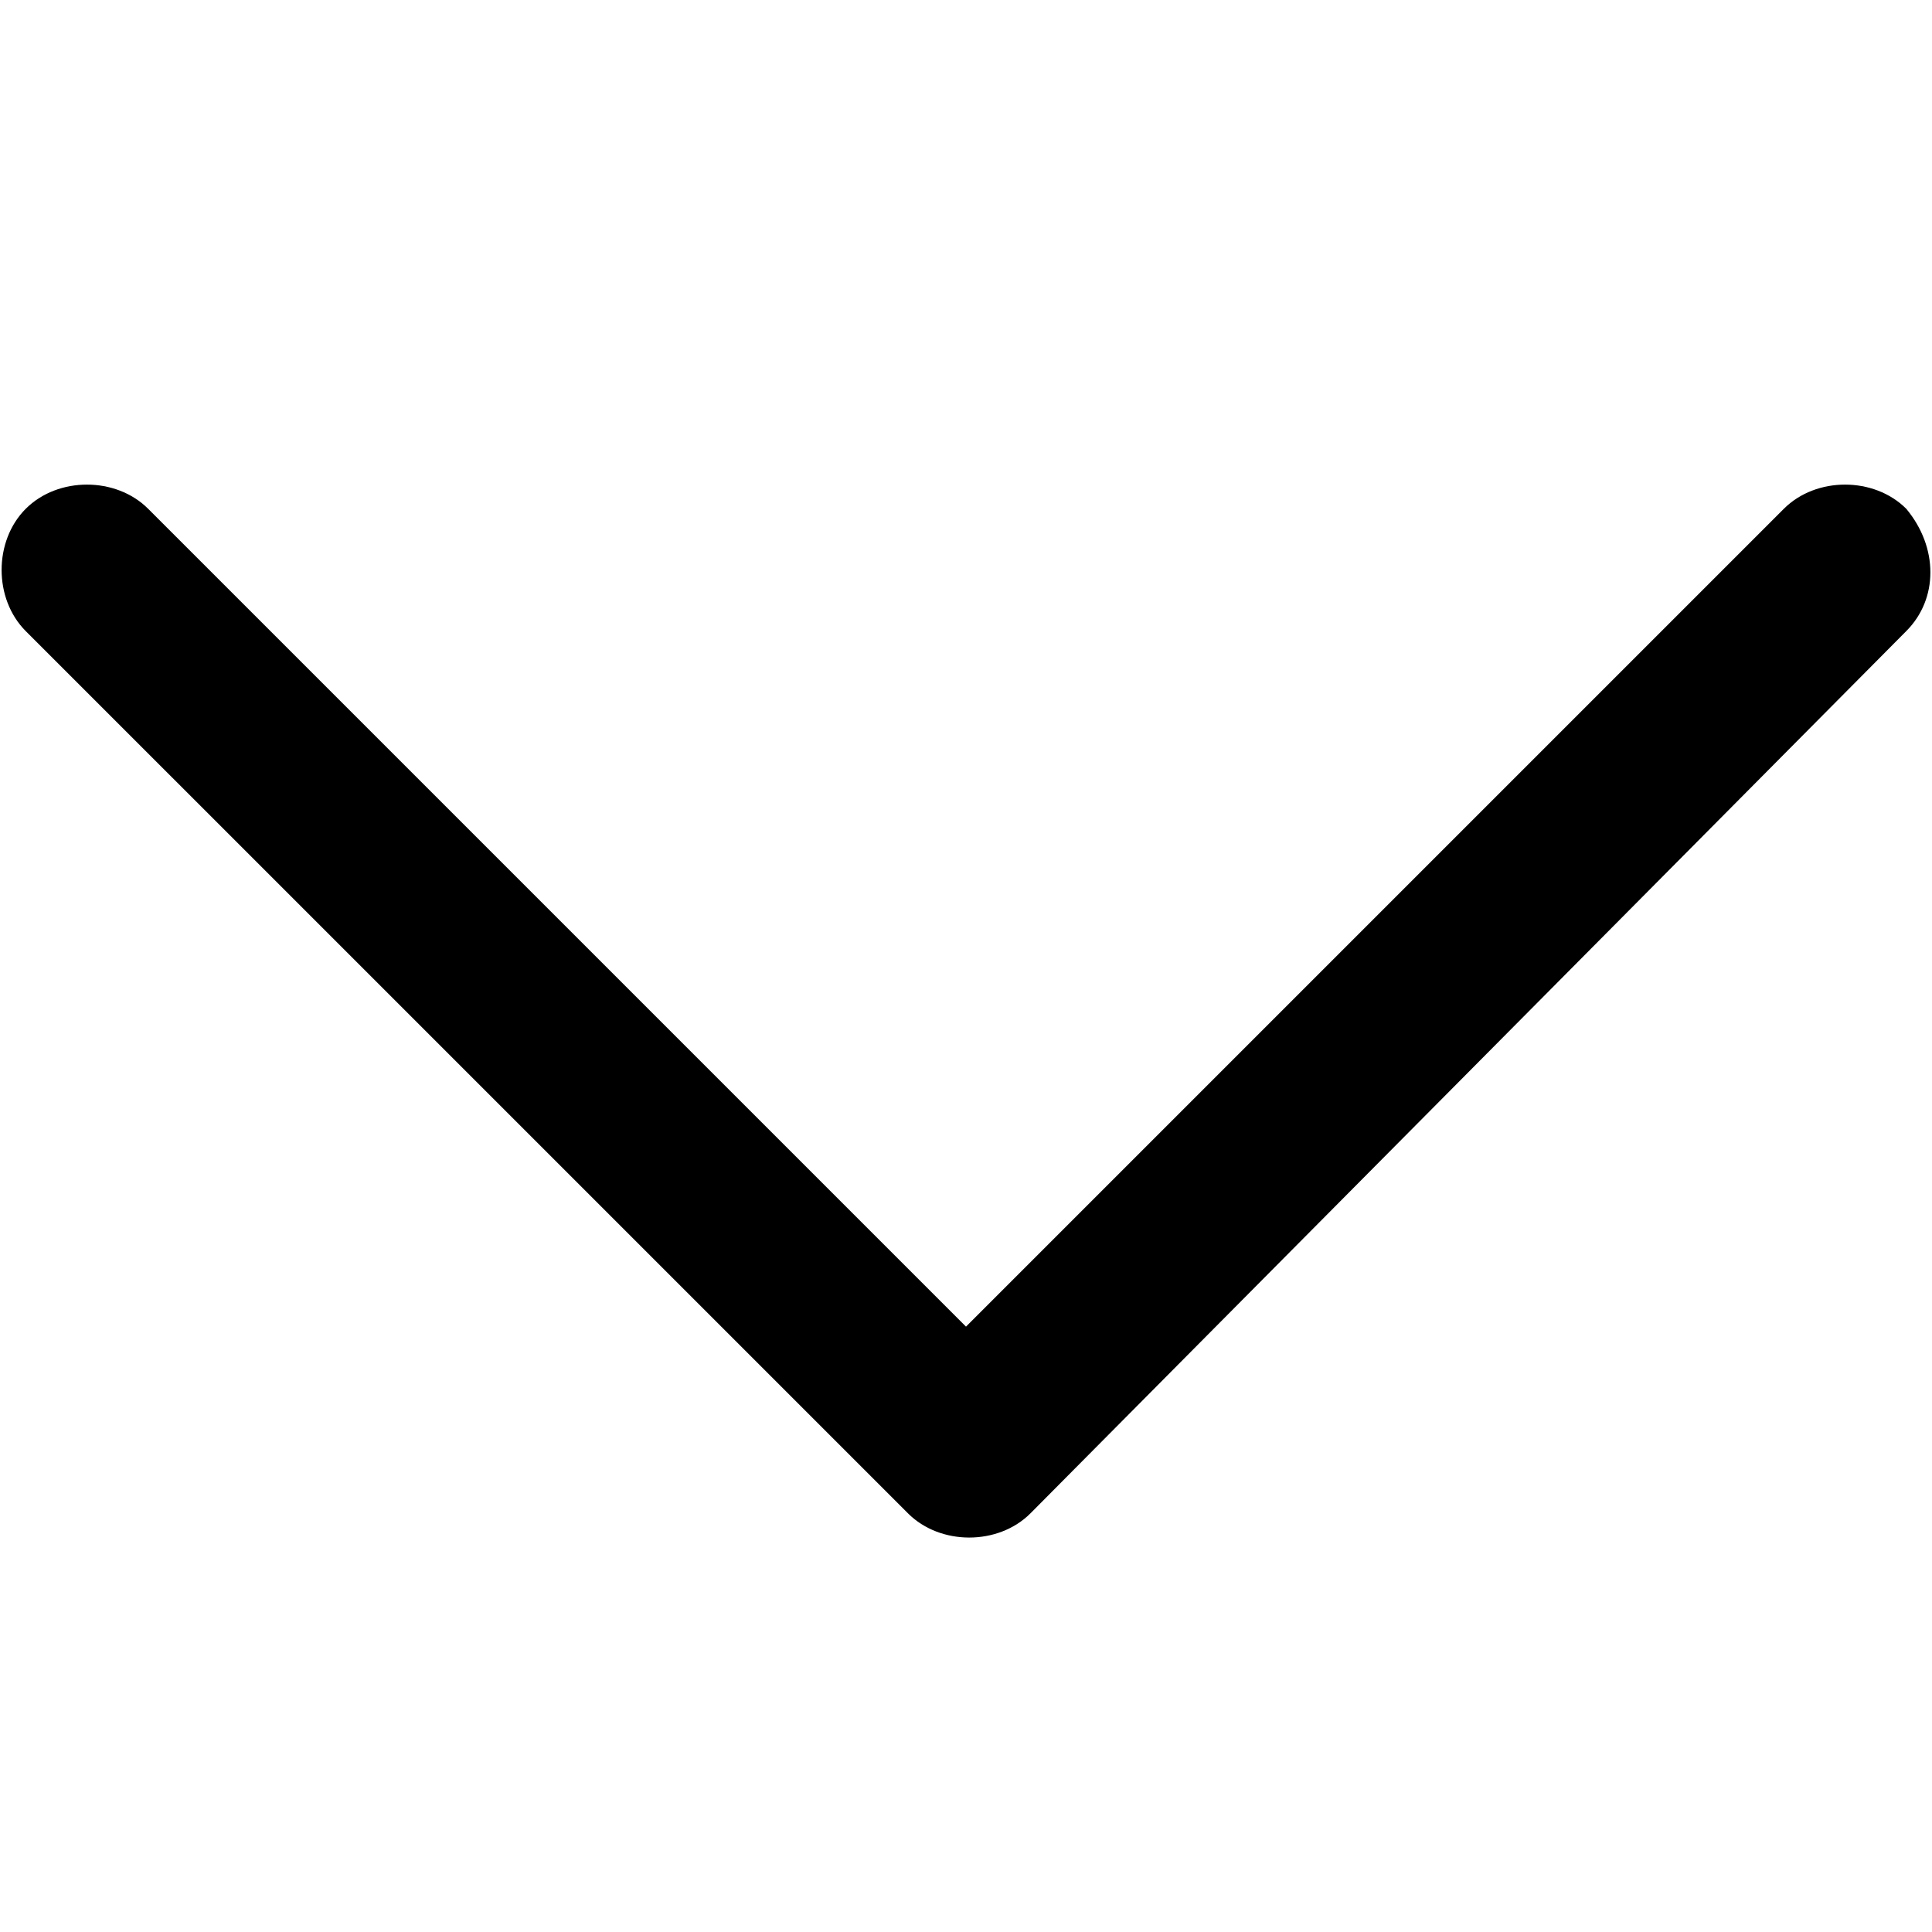
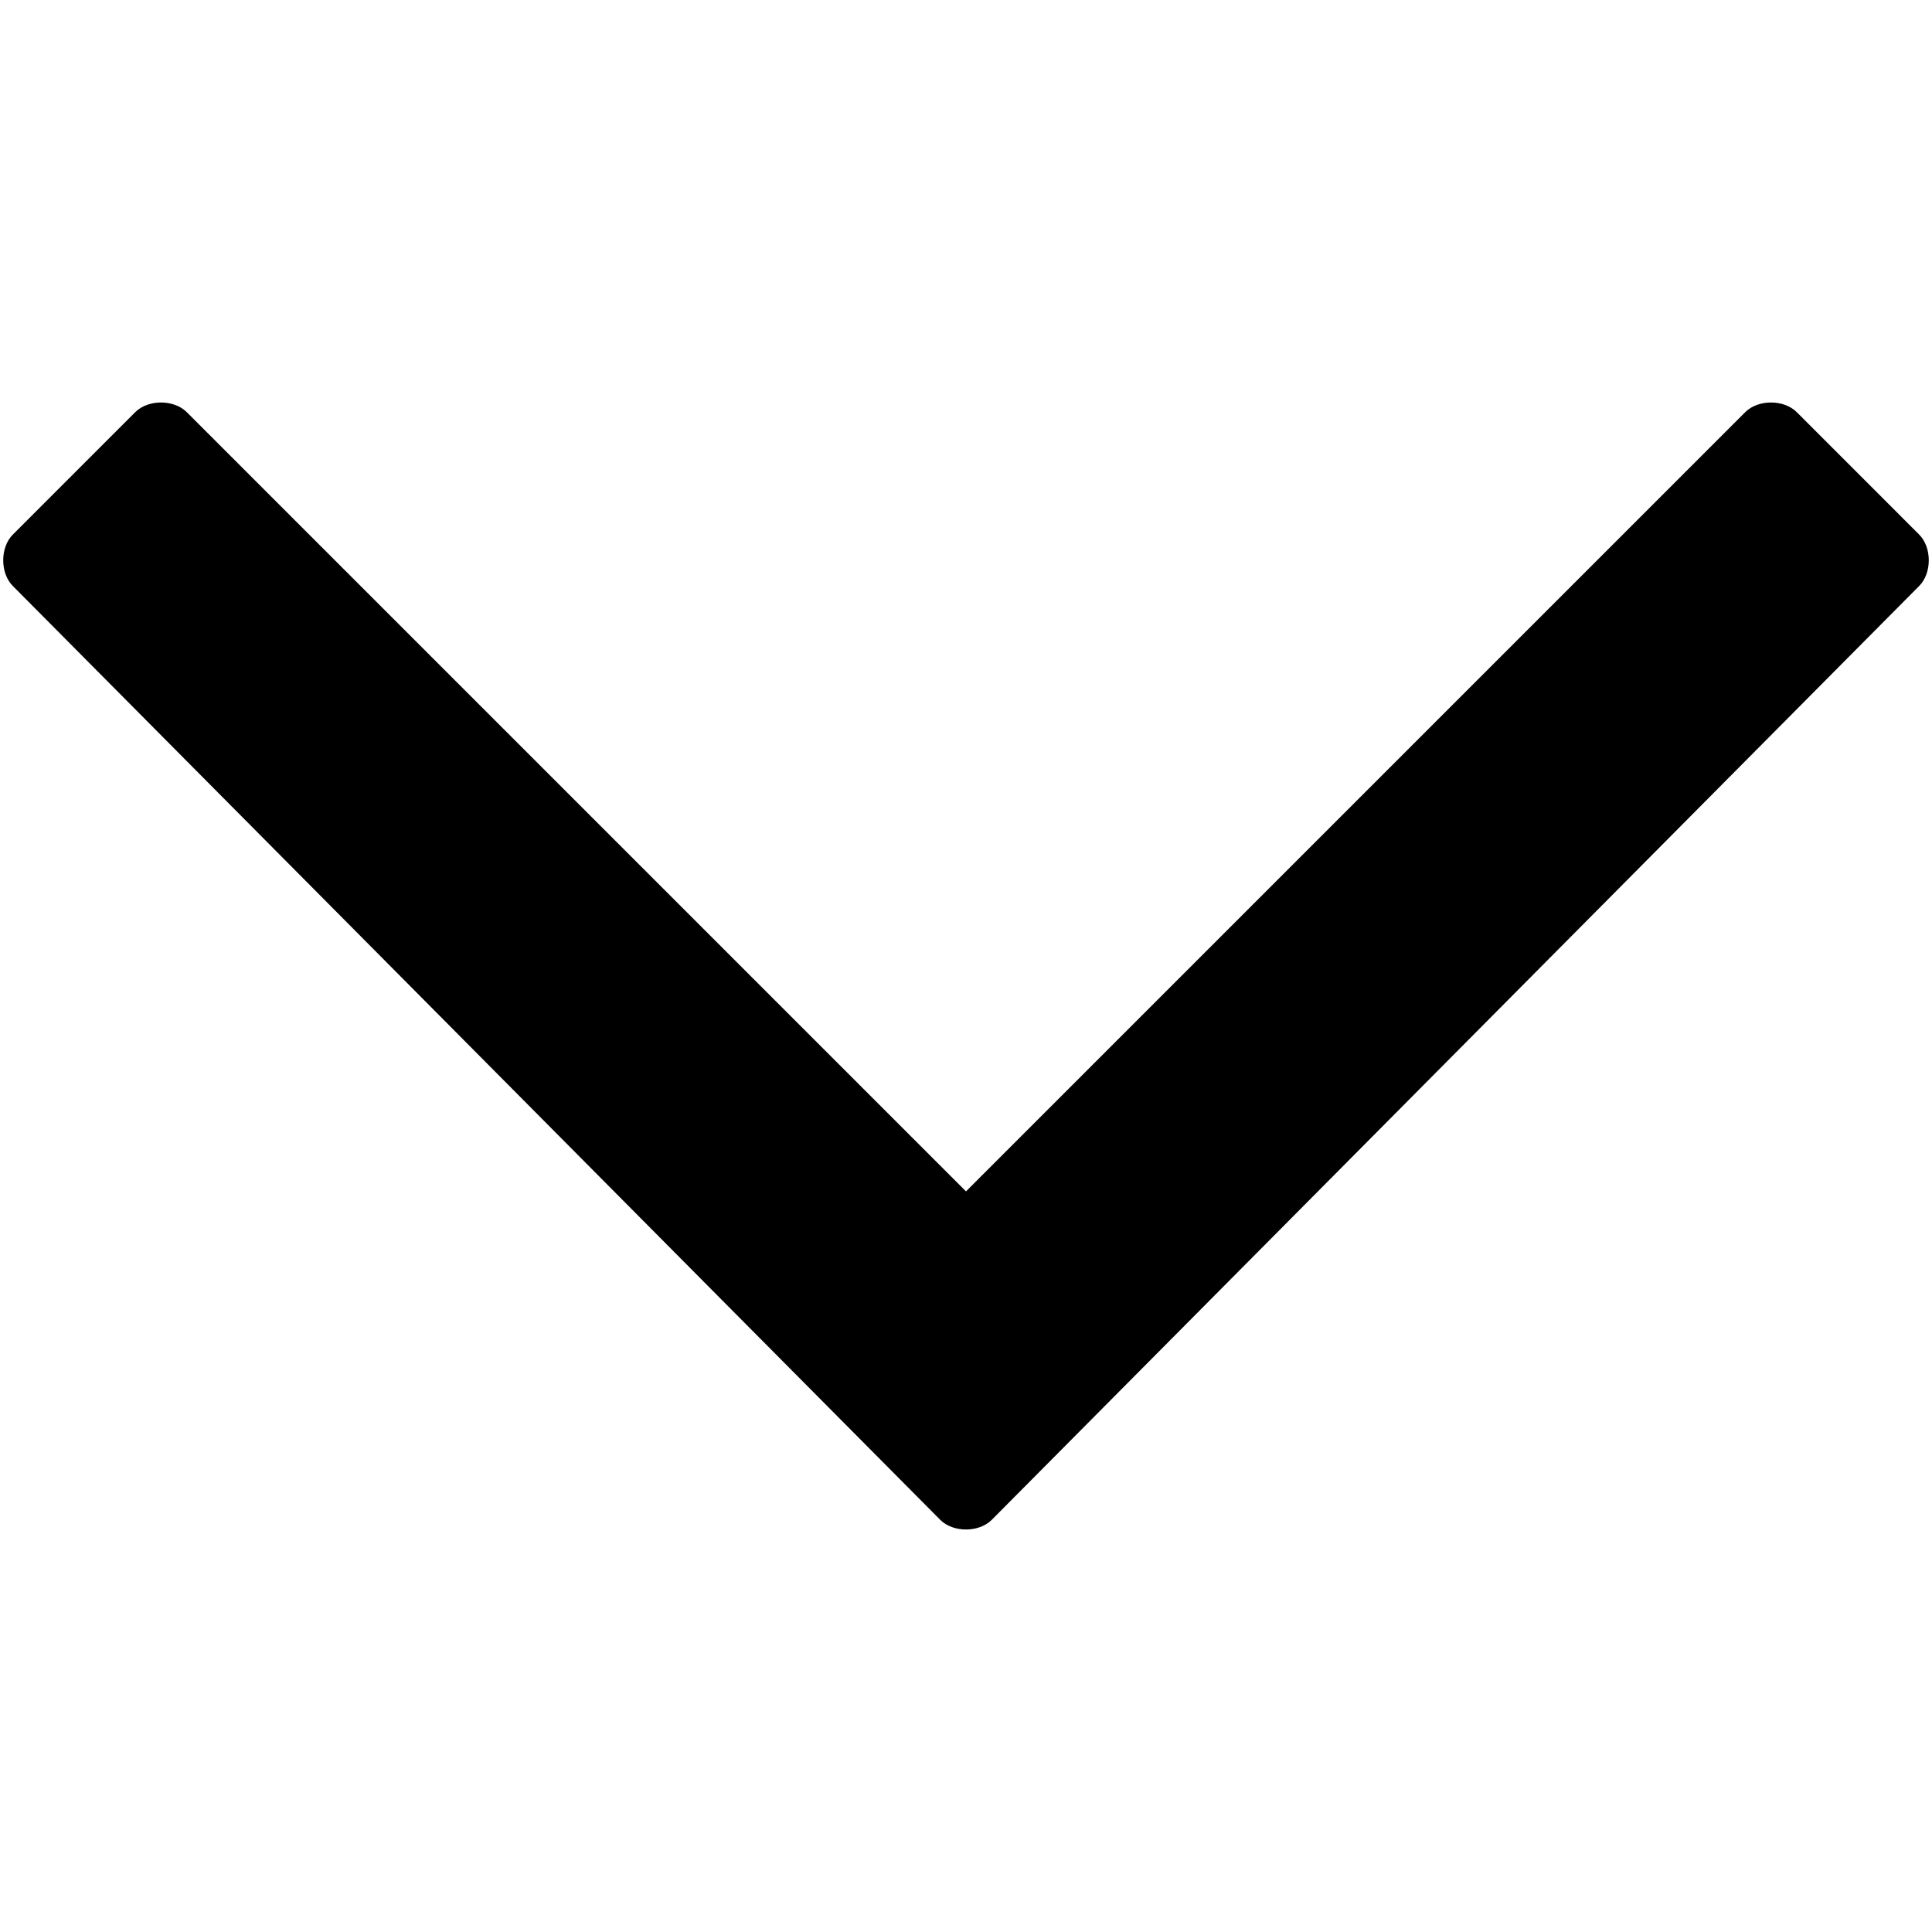
- <svg xmlns="http://www.w3.org/2000/svg" version="1.1" x="0px" y="0px" viewBox="0 0 30 30" style="enable-background:new 0 0 30 30;" xml:space="preserve">
-   <path d="M29.6,9.8L16,23.5c-0.5,0.5-1.4,0.5-1.9,0L0.4,9.8c-0.5-0.5-0.5-1.4,0-1.9s1.4-0.5,1.9,0L15,20.6L27.7,7.9  c0.5-0.5,1.4-0.5,1.9,0C30.1,8.5,30.1,9.3,29.6,9.8L29.6,9.8z" />
+ <svg xmlns="http://www.w3.org/2000/svg" version="1.1" viewBox="0 0 30 30" xml:space="preserve">
+   <path d="M14.6,23.6L0.2,9.1c-0.2-0.2-0.2-0.6,0-0.8l1.9-1.9c0.2-0.2,0.6-0.2,0.8,0L15,18.5L27.1,6.4c0.2-0.2,0.6-0.2,0.8,0l1.9,1.9  c0.2,0.2,0.2,0.6,0,0.8L15.4,23.6C15.2,23.8,14.8,23.8,14.6,23.6z" />
</svg>
